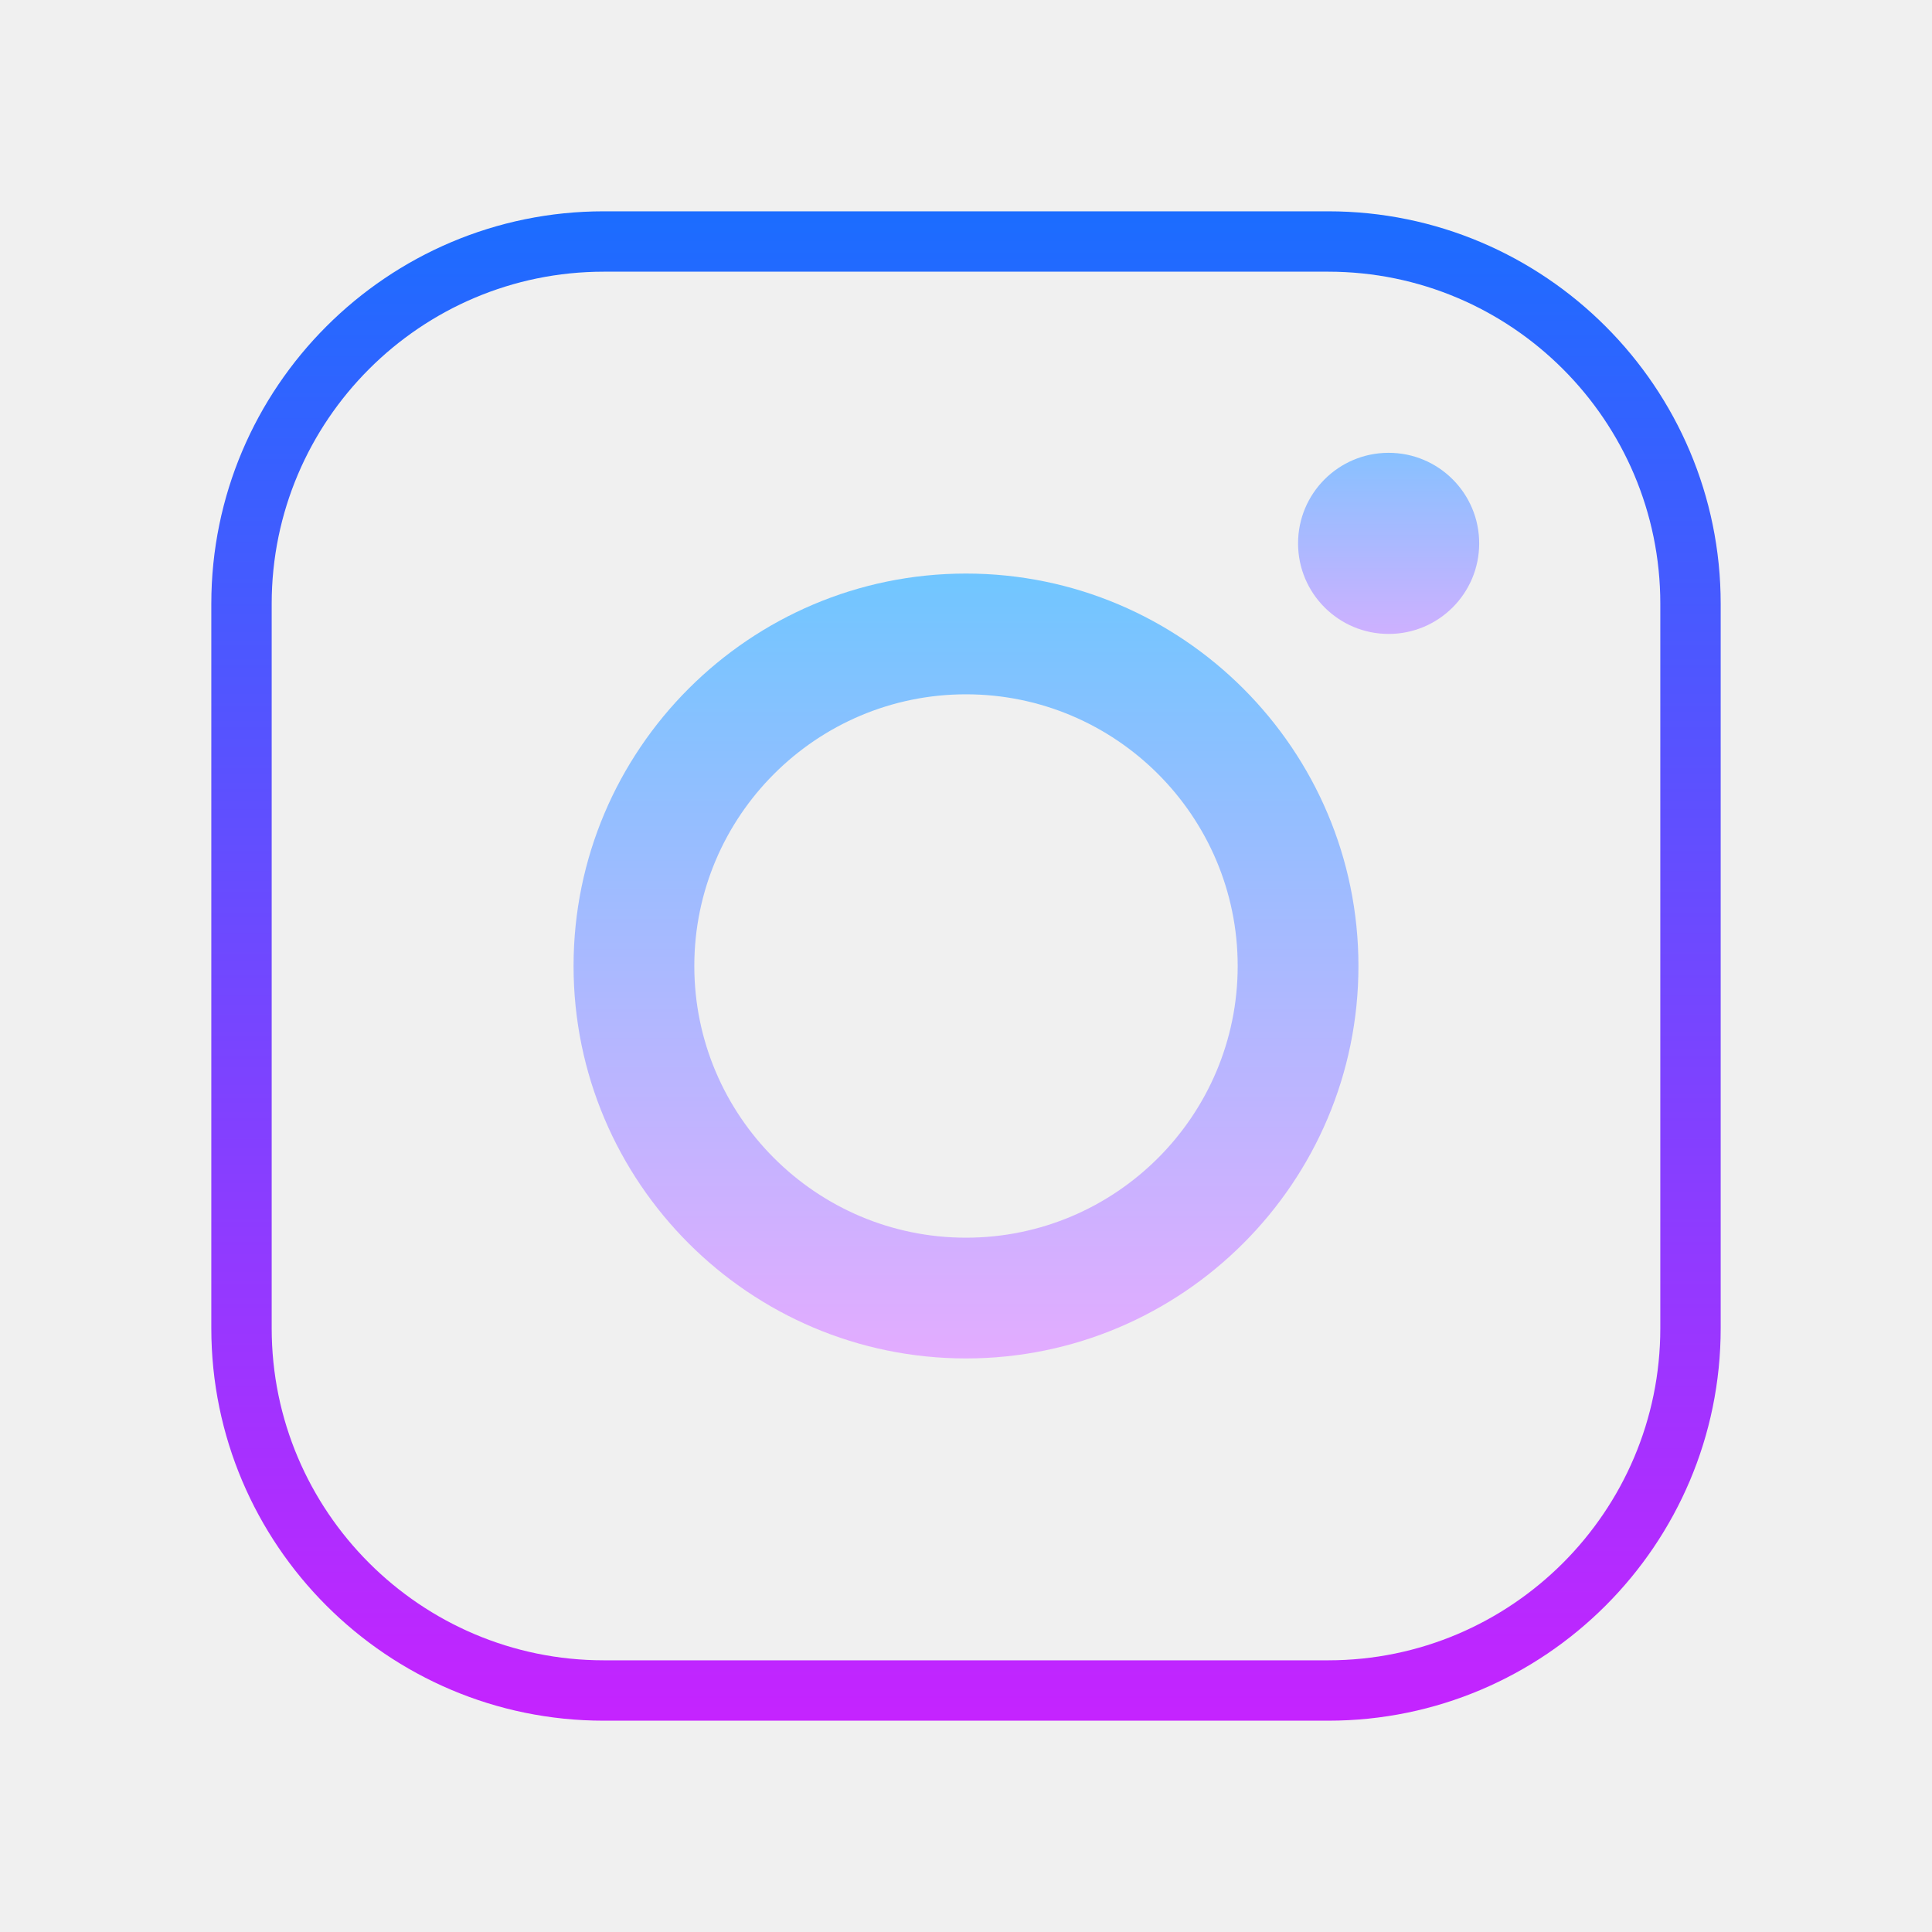
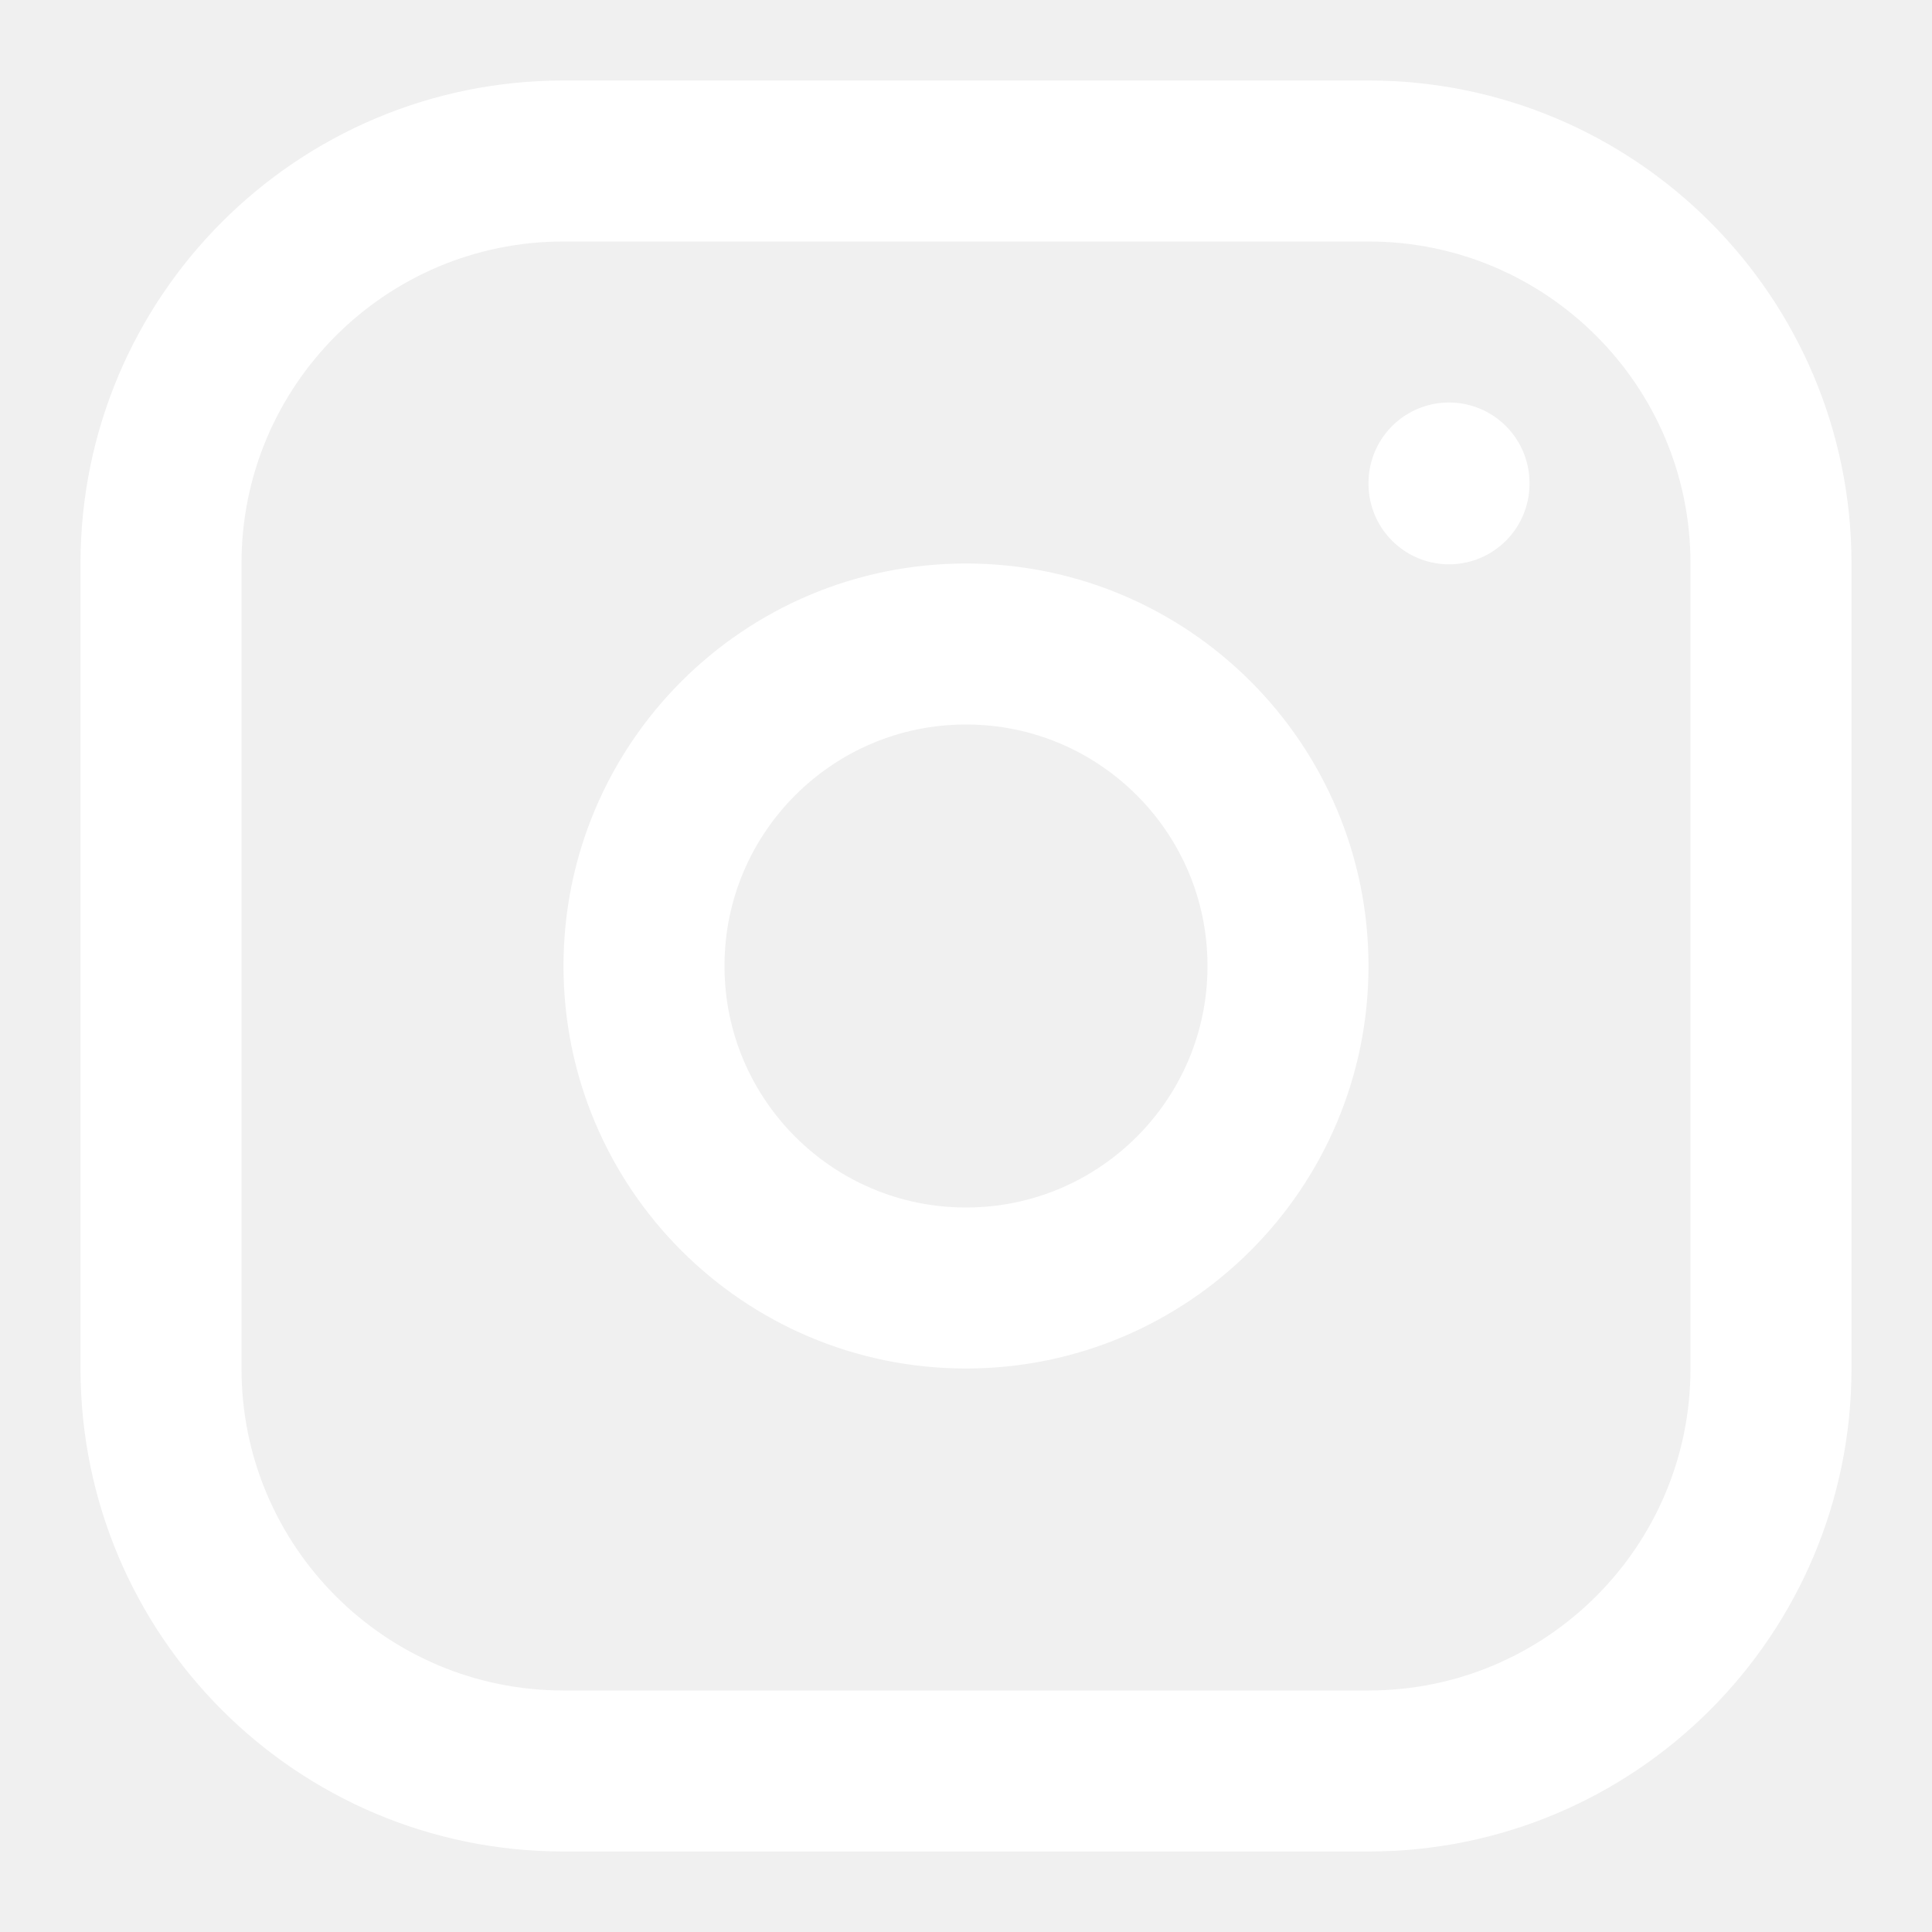
- <svg xmlns="http://www.w3.org/2000/svg" viewBox="0 0 64 64" width="64px" height="64px">
-   <linearGradient id="jm_nAfYbxsVmTlYr5N4x9a" x1="32" x2="32" y1="6.667" y2="57.872" gradientUnits="userSpaceOnUse" spreadMethod="reflect">
-     <stop offset="0" stop-color="#1a6dff" />
-     <stop offset="1" stop-color="#c822ff" />
-   </linearGradient>
-   <path fill="url(#jm_nAfYbxsVmTlYr5N4x9a)" d="M44,57H20c-7.168,0-13-5.832-13-13V20c0-7.168,5.832-13,13-13h24c7.168,0,13,5.832,13,13v24 C57,51.168,51.168,57,44,57z M20,9C13.935,9,9,13.935,9,20v24c0,6.065,4.935,11,11,11h24c6.065,0,11-4.935,11-11V20 c0-6.065-4.935-11-11-11H20z" />
-   <linearGradient id="jm_nAfYbxsVmTlYr5N4x9b" x1="32" x2="32" y1="18.167" y2="45.679" gradientUnits="userSpaceOnUse" spreadMethod="reflect">
-     <stop offset="0" stop-color="#6dc7ff" />
-     <stop offset="1" stop-color="#e6abff" />
-   </linearGradient>
-   <path fill="url(#jm_nAfYbxsVmTlYr5N4x9b)" d="M32,45c-7.168,0-13-5.832-13-13c0-7.168,5.832-13,13-13c7.168,0,13,5.832,13,13 C45,39.168,39.168,45,32,45z M32,23c-4.962,0-9,4.038-9,9c0,4.963,4.038,9,9,9c4.963,0,9-4.037,9-9C41,27.038,36.963,23,32,23z" />
-   <linearGradient id="jm_nAfYbxsVmTlYr5N4x9c" x1="46" x2="46" y1="12.75" y2="23.049" gradientUnits="userSpaceOnUse" spreadMethod="reflect">
-     <stop offset="0" stop-color="#6dc7ff" />
-     <stop offset="1" stop-color="#e6abff" />
-   </linearGradient>
-   <path fill="url(#jm_nAfYbxsVmTlYr5N4x9c)" d="M46 15A3 3 0 1 0 46 21A3 3 0 1 0 46 15Z" />
+ <svg xmlns="http://www.w3.org/2000/svg" width="800px" height="800px" viewBox="0 0 24 24" fill="none" stroke="#ffffff">
+   <g id="SVGRepo_bgCarrier" stroke-width="0" />
+   <g id="SVGRepo_tracerCarrier" stroke-linecap="round" stroke-linejoin="round" />
+   <g id="SVGRepo_iconCarrier">
+     <rect x="2" y="2" width="20" height="20" rx="5" stroke="#ffffff" stroke-width="2" stroke-linecap="round" stroke-linejoin="round" />
+     <circle cx="12" cy="12" r="4" stroke="#ffffff" stroke-width="2" stroke-linecap="round" stroke-linejoin="round" />
+     <path d="M18 6L18 6.01" stroke="#ffffff" stroke-width="2" stroke-linecap="round" stroke-linejoin="round" />
+   </g>
</svg>
